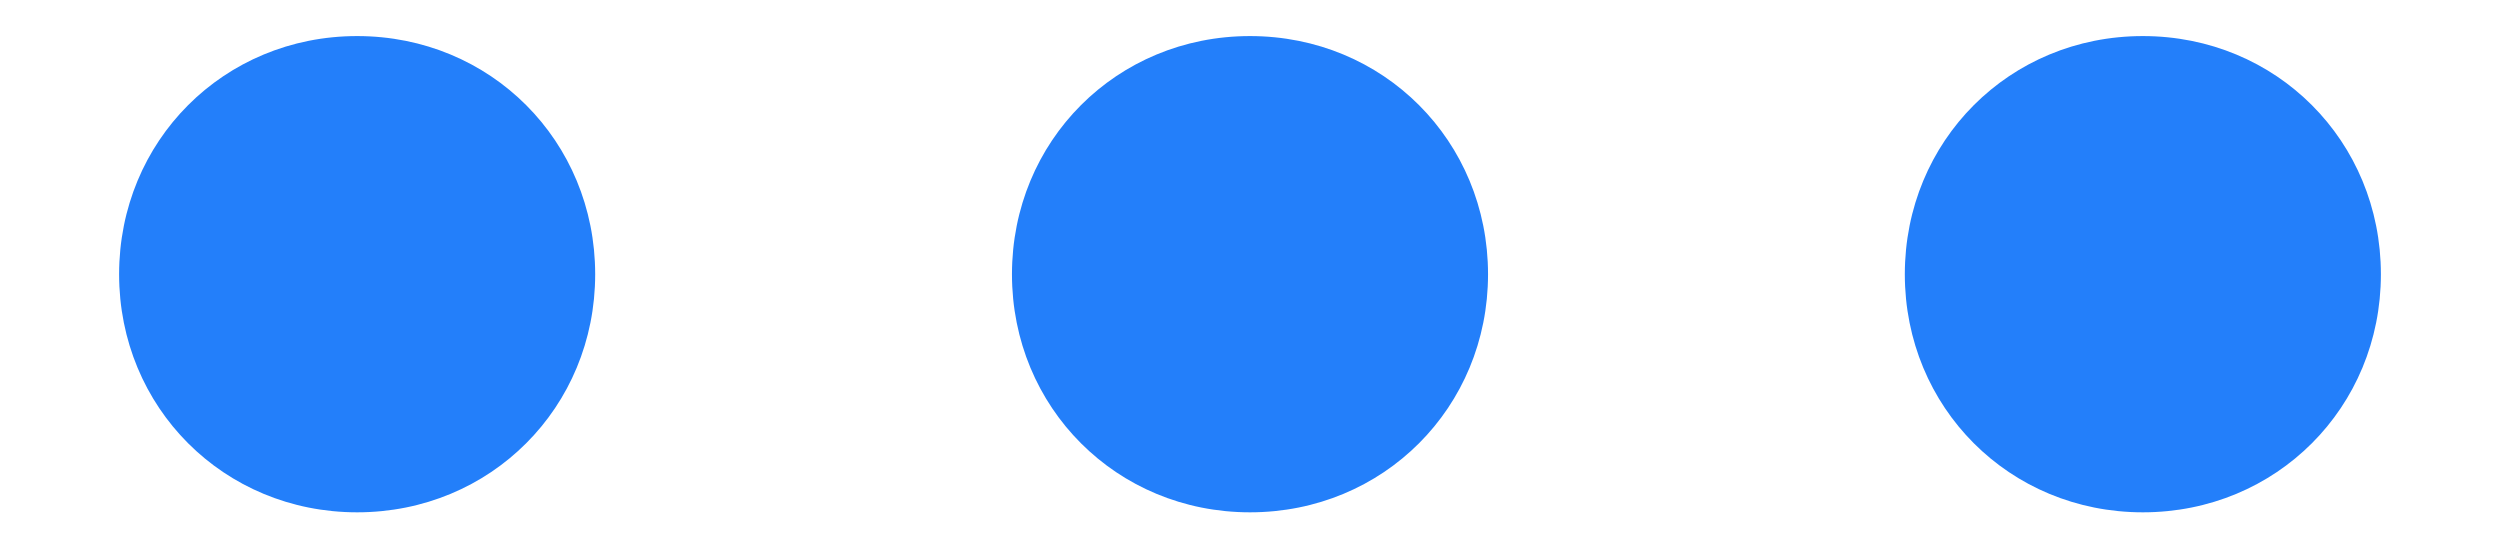
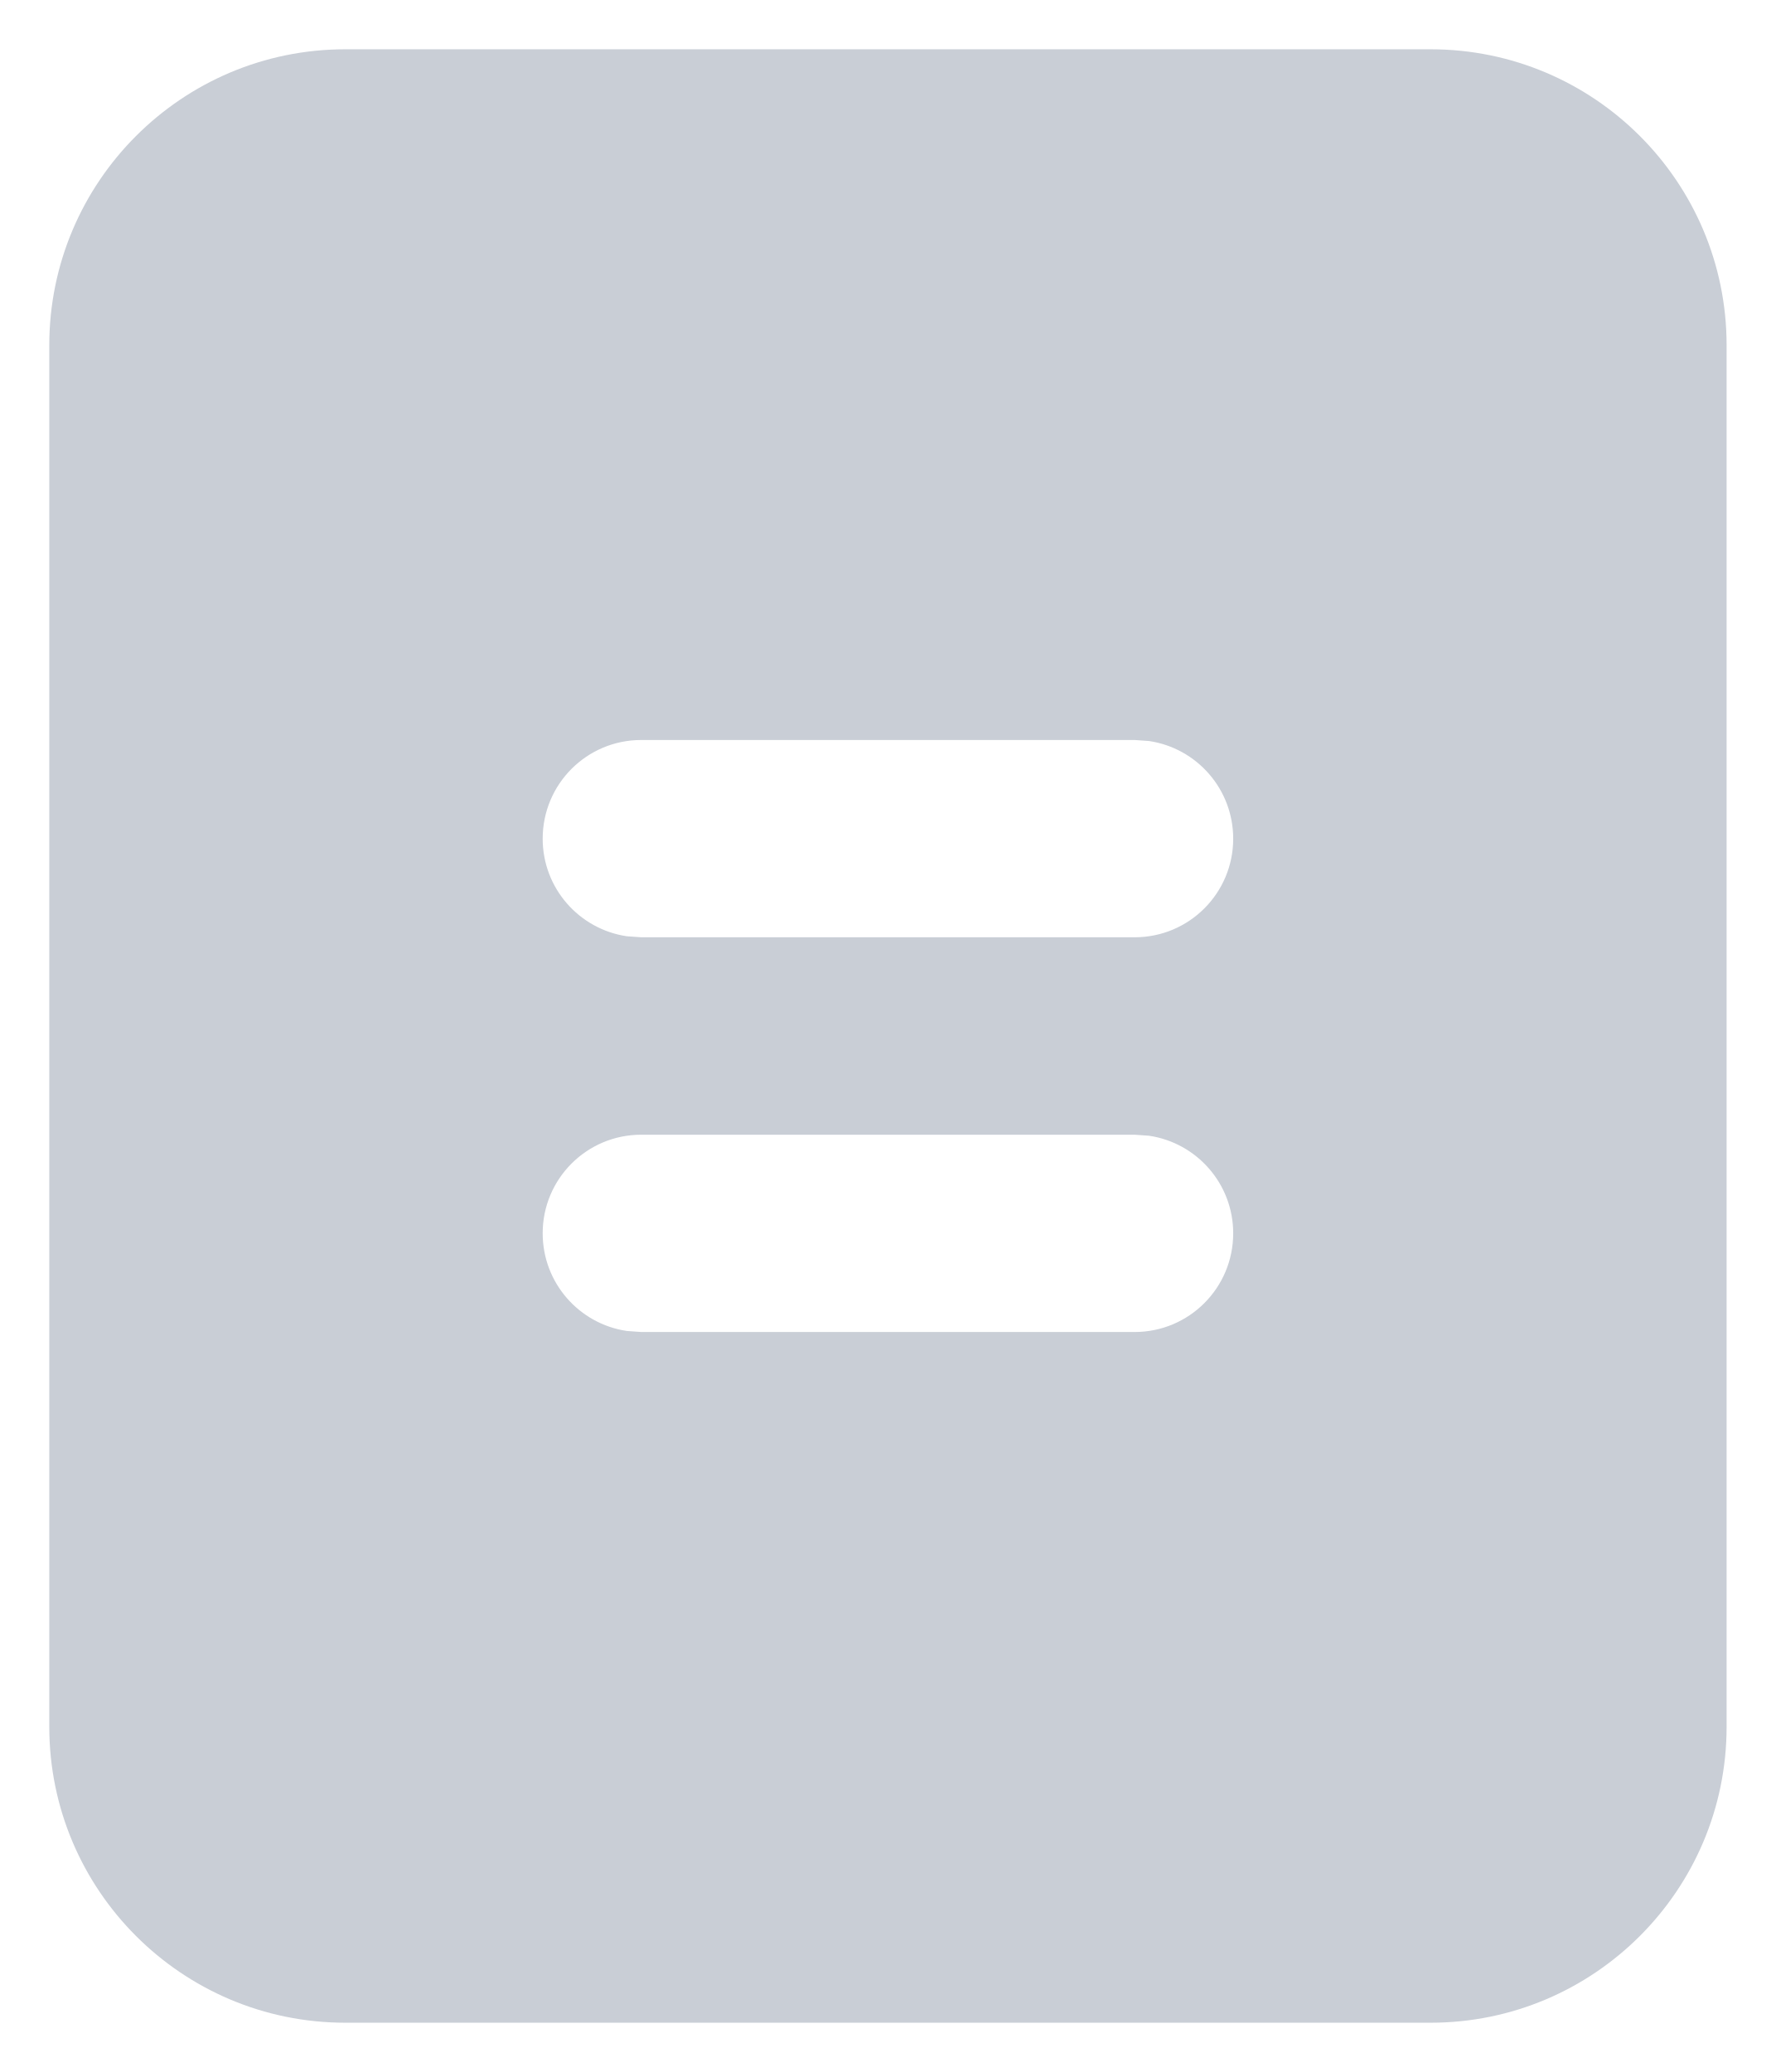
- <svg xmlns="http://www.w3.org/2000/svg" version="1.1" width="14px" height="3px">
-   <g transform="matrix(1 0 0 1 -1659 -1924 )">
-     <path d="M 2 0.202  C 2.747 0.202  3.333 0.789  3.333 1.536  C 3.333 2.282  2.747 2.869  2 2.869  C 1.253 2.869  0.667 2.282  0.667 1.536  C 0.667 0.789  1.253 0.202  2 0.202  Z M 7 0.202  C 7.747 0.202  8.333 0.789  8.333 1.536  C 8.333 2.282  7.747 2.869  7 2.869  C 6.253 2.869  5.667 2.282  5.667 1.536  C 5.667 0.789  6.253 0.202  7 0.202  Z M 13.333 1.536  C 13.333 2.282  12.747 2.869  12 2.869  C 11.253 2.869  10.667 2.282  10.667 1.536  C 10.667 0.789  11.253 0.202  12 0.202  C 12.747 0.202  13.333 0.789  13.333 1.536  Z " fill-rule="nonzero" fill="#237ffa" stroke="none" transform="matrix(1 0 0 1 1659 1924 )" />
+ <svg xmlns="http://www.w3.org/2000/svg" version="1.1" width="12px" height="14px">
+   <g transform="matrix(1 0 0 1 -312 -1885 )">
+     <path d="M 0.333 11.667  C 0.333 11.667  0.333 2.333  0.333 2.333  C 0.333 1.229  1.229 0.333  2.333 0.333  C 2.333 0.333  9.667 0.333  9.667 0.333  C 10.771 0.333  11.667 1.229  11.667 2.333  C 11.667 2.333  11.667 11.667  11.667 11.667  C 11.667 12.771  10.771 13.667  9.667 13.667  C 9.667 13.667  2.333 13.667  2.333 13.667  C 1.229 13.667  0.333 12.771  0.333 11.667  Z M 7.667 9  C 8.035 9  8.333 8.702  8.333 8.333  C 8.333 7.999  8.087 7.722  7.765 7.674  C 7.765 7.674  7.667 7.667  7.667 7.667  C 7.667 7.667  4.333 7.667  4.333 7.667  C 3.965 7.667  3.667 7.965  3.667 8.333  C 3.667 8.668  3.913 8.945  4.235 8.993  C 4.235 8.993  4.333 9  4.333 9  C 4.333 9  7.667 9  7.667 9  Z M 8.333 5.667  C 8.333 5.332  8.087 5.055  7.765 5.007  C 7.765 5.007  7.667 5  7.667 5  C 7.667 5  4.333 5  4.333 5  C 3.965 5  3.667 5.298  3.667 5.667  C 3.667 6.001  3.913 6.278  4.235 6.326  C 4.235 6.326  4.333 6.333  4.333 6.333  C 4.333 6.333  7.667 6.333  7.667 6.333  C 8.035 6.333  8.333 6.035  8.333 5.667  Z " fill-rule="nonzero" fill="#c9ced6" stroke="none" transform="matrix(1 0 0 1 312 1885 )" />
  </g>
</svg>
